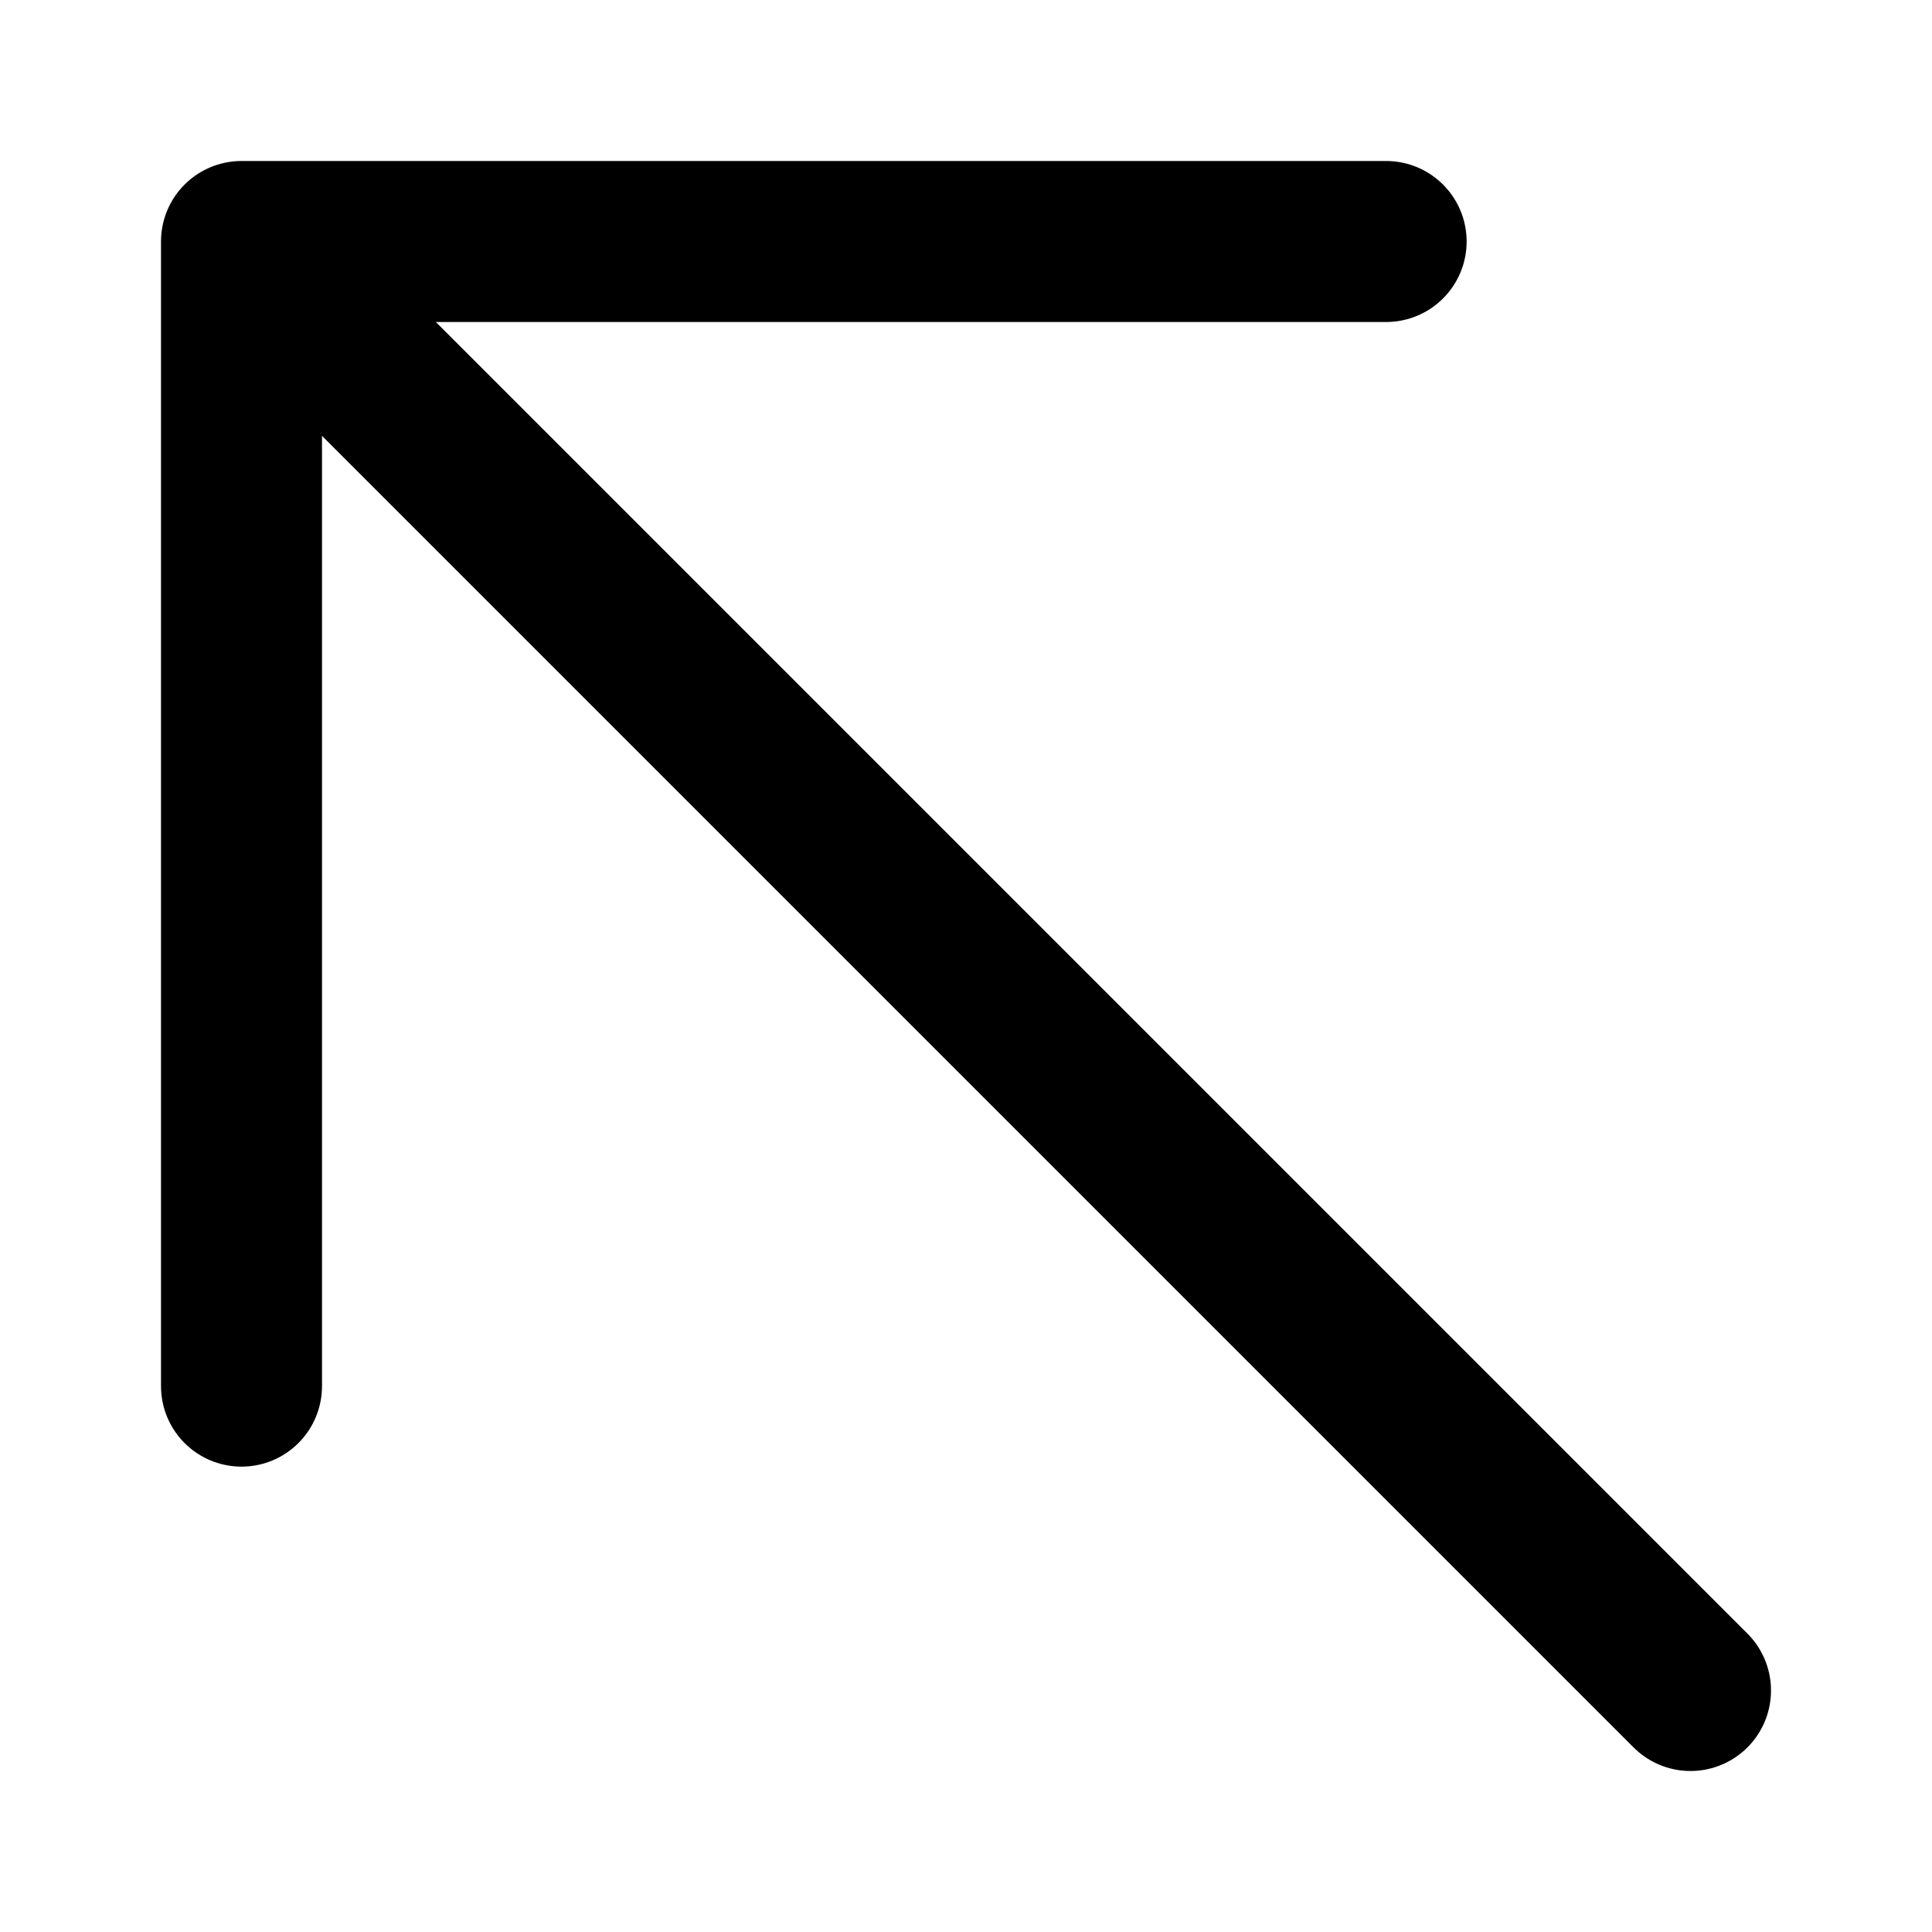
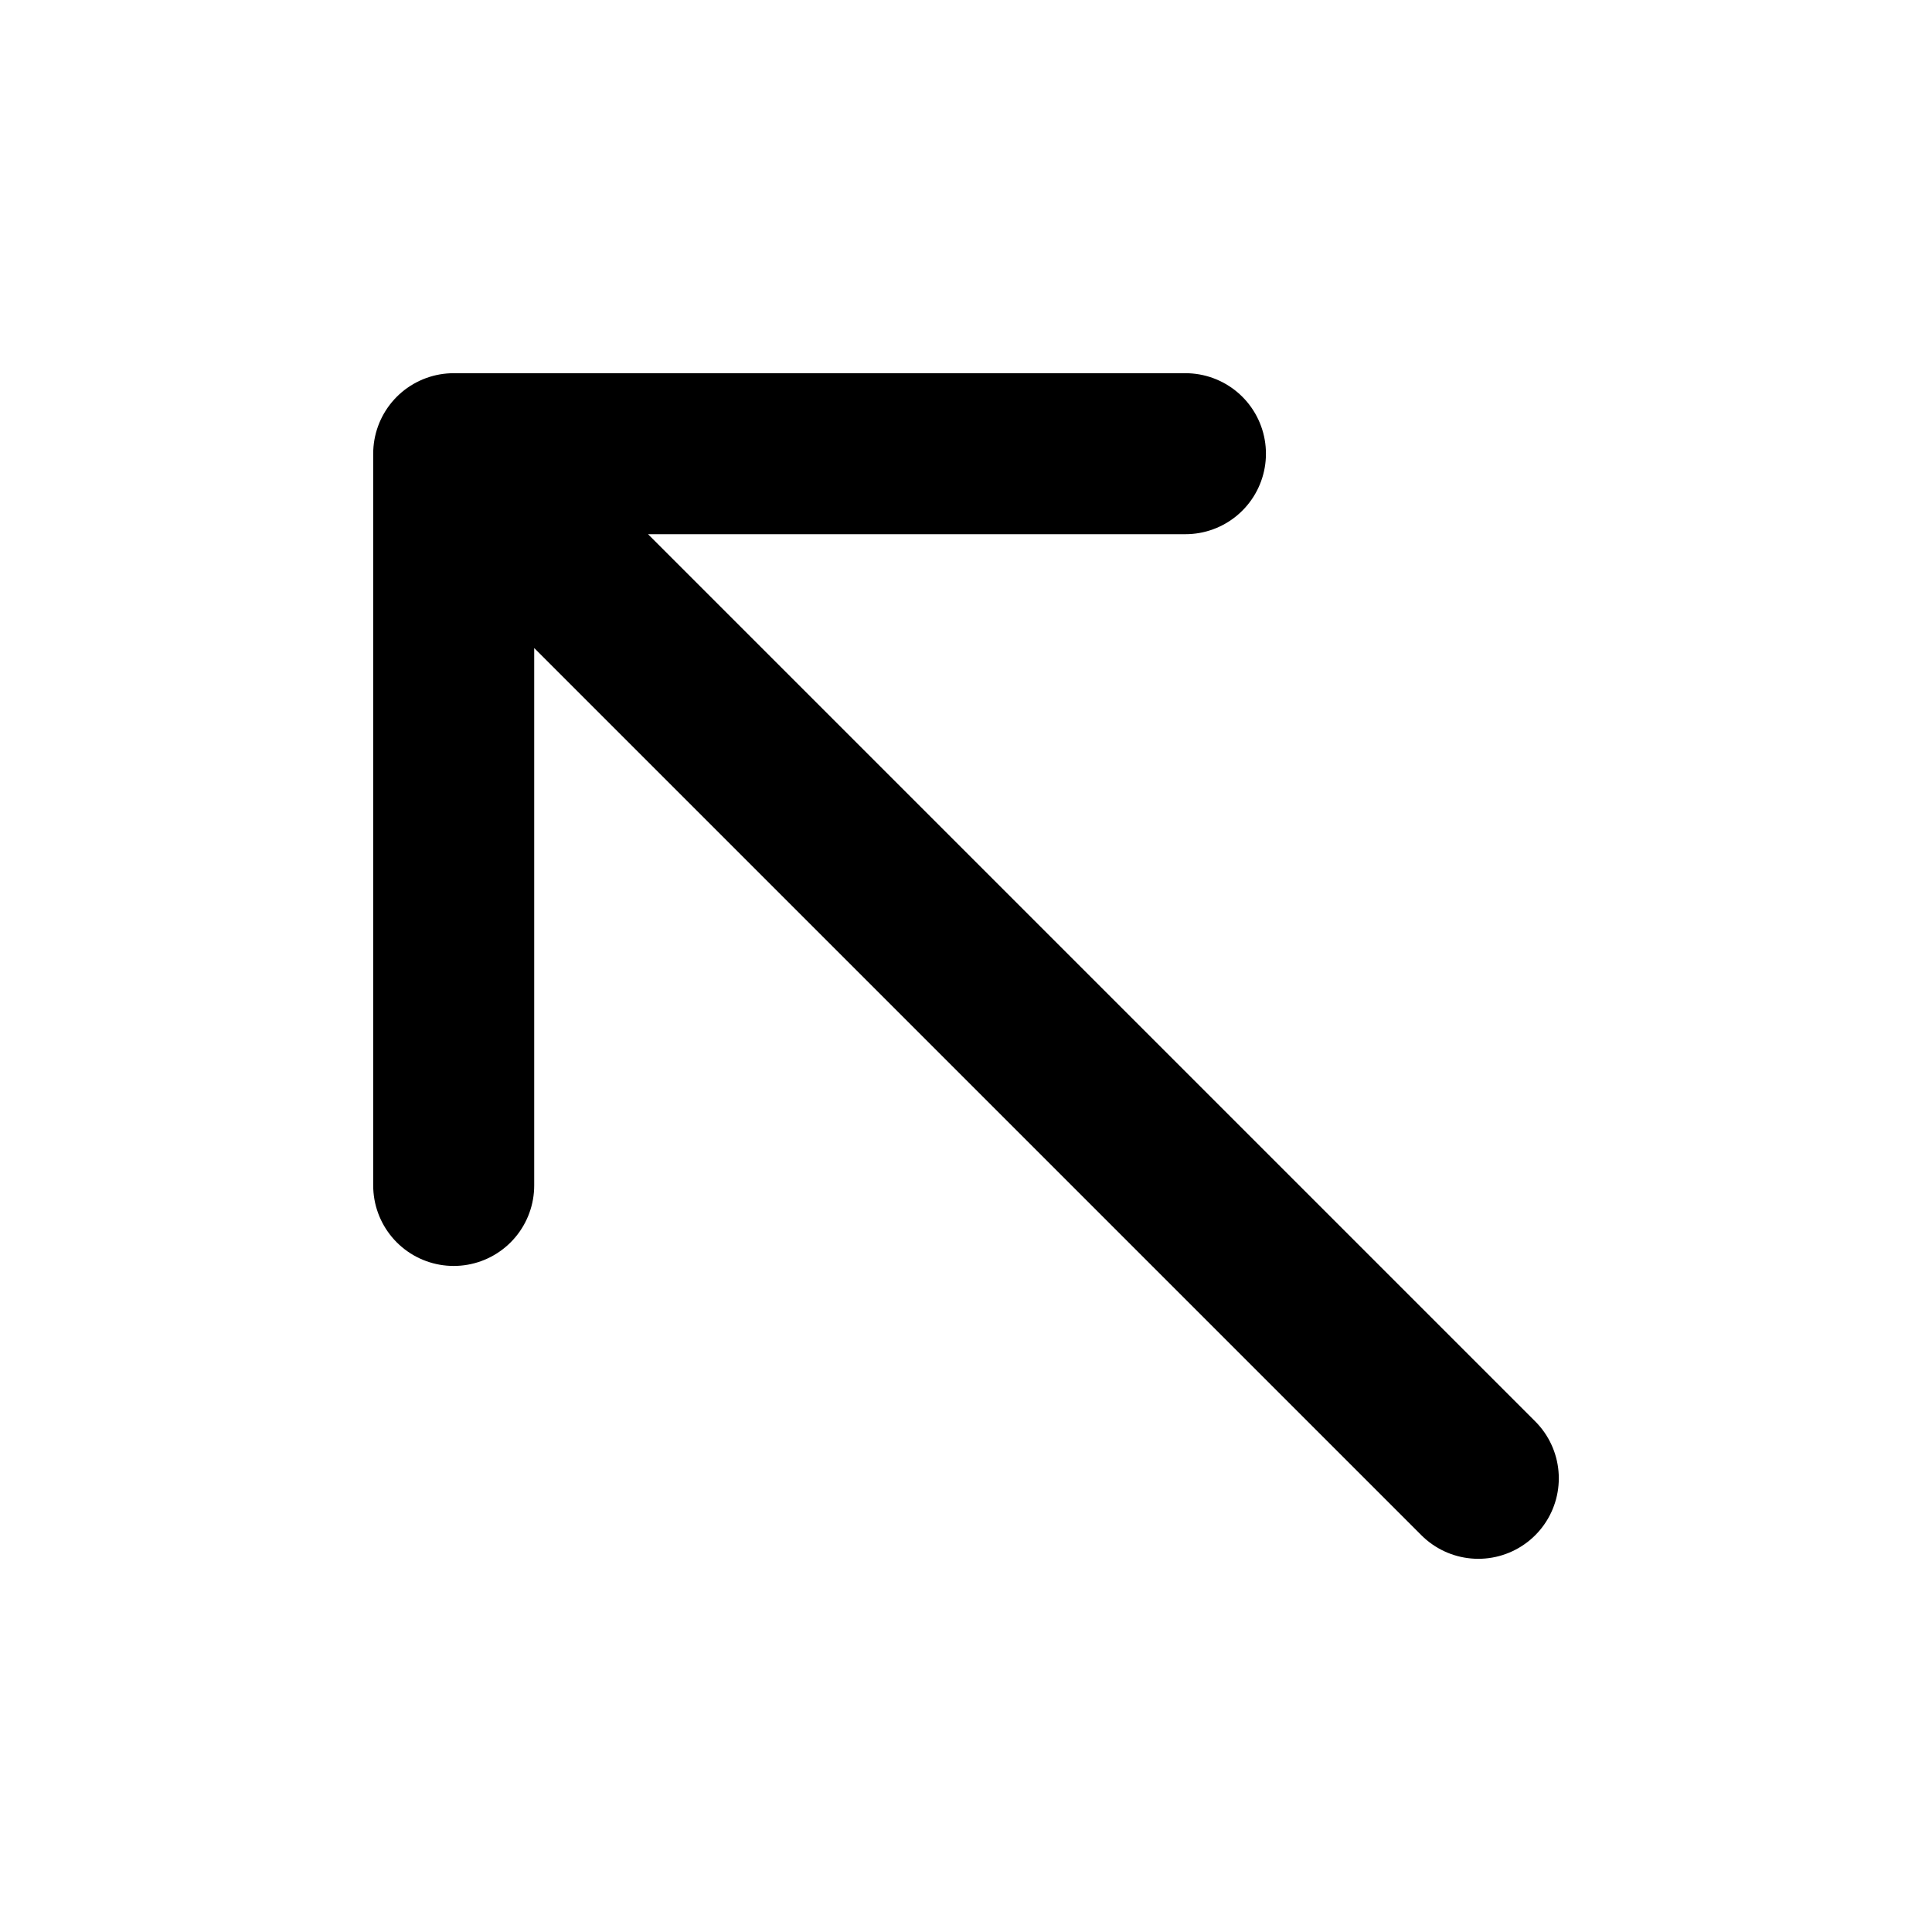
<svg xmlns="http://www.w3.org/2000/svg" viewBox="0 0 24 24" width="24" height="24" stroke="currentColor">
-   <path d="M21,21,3,3M3,3,3,17.219V3M17.219,3H3" fill="none" stroke-linecap="round" stroke-linejoin="round" stroke-width="2" />
+   <path d="M5.636,5.636,18.364,18.364M14.726,5.636H5.636v9.09" fill="none" stroke-linecap="round" stroke-linejoin="round" stroke-width="2" />
</svg>
